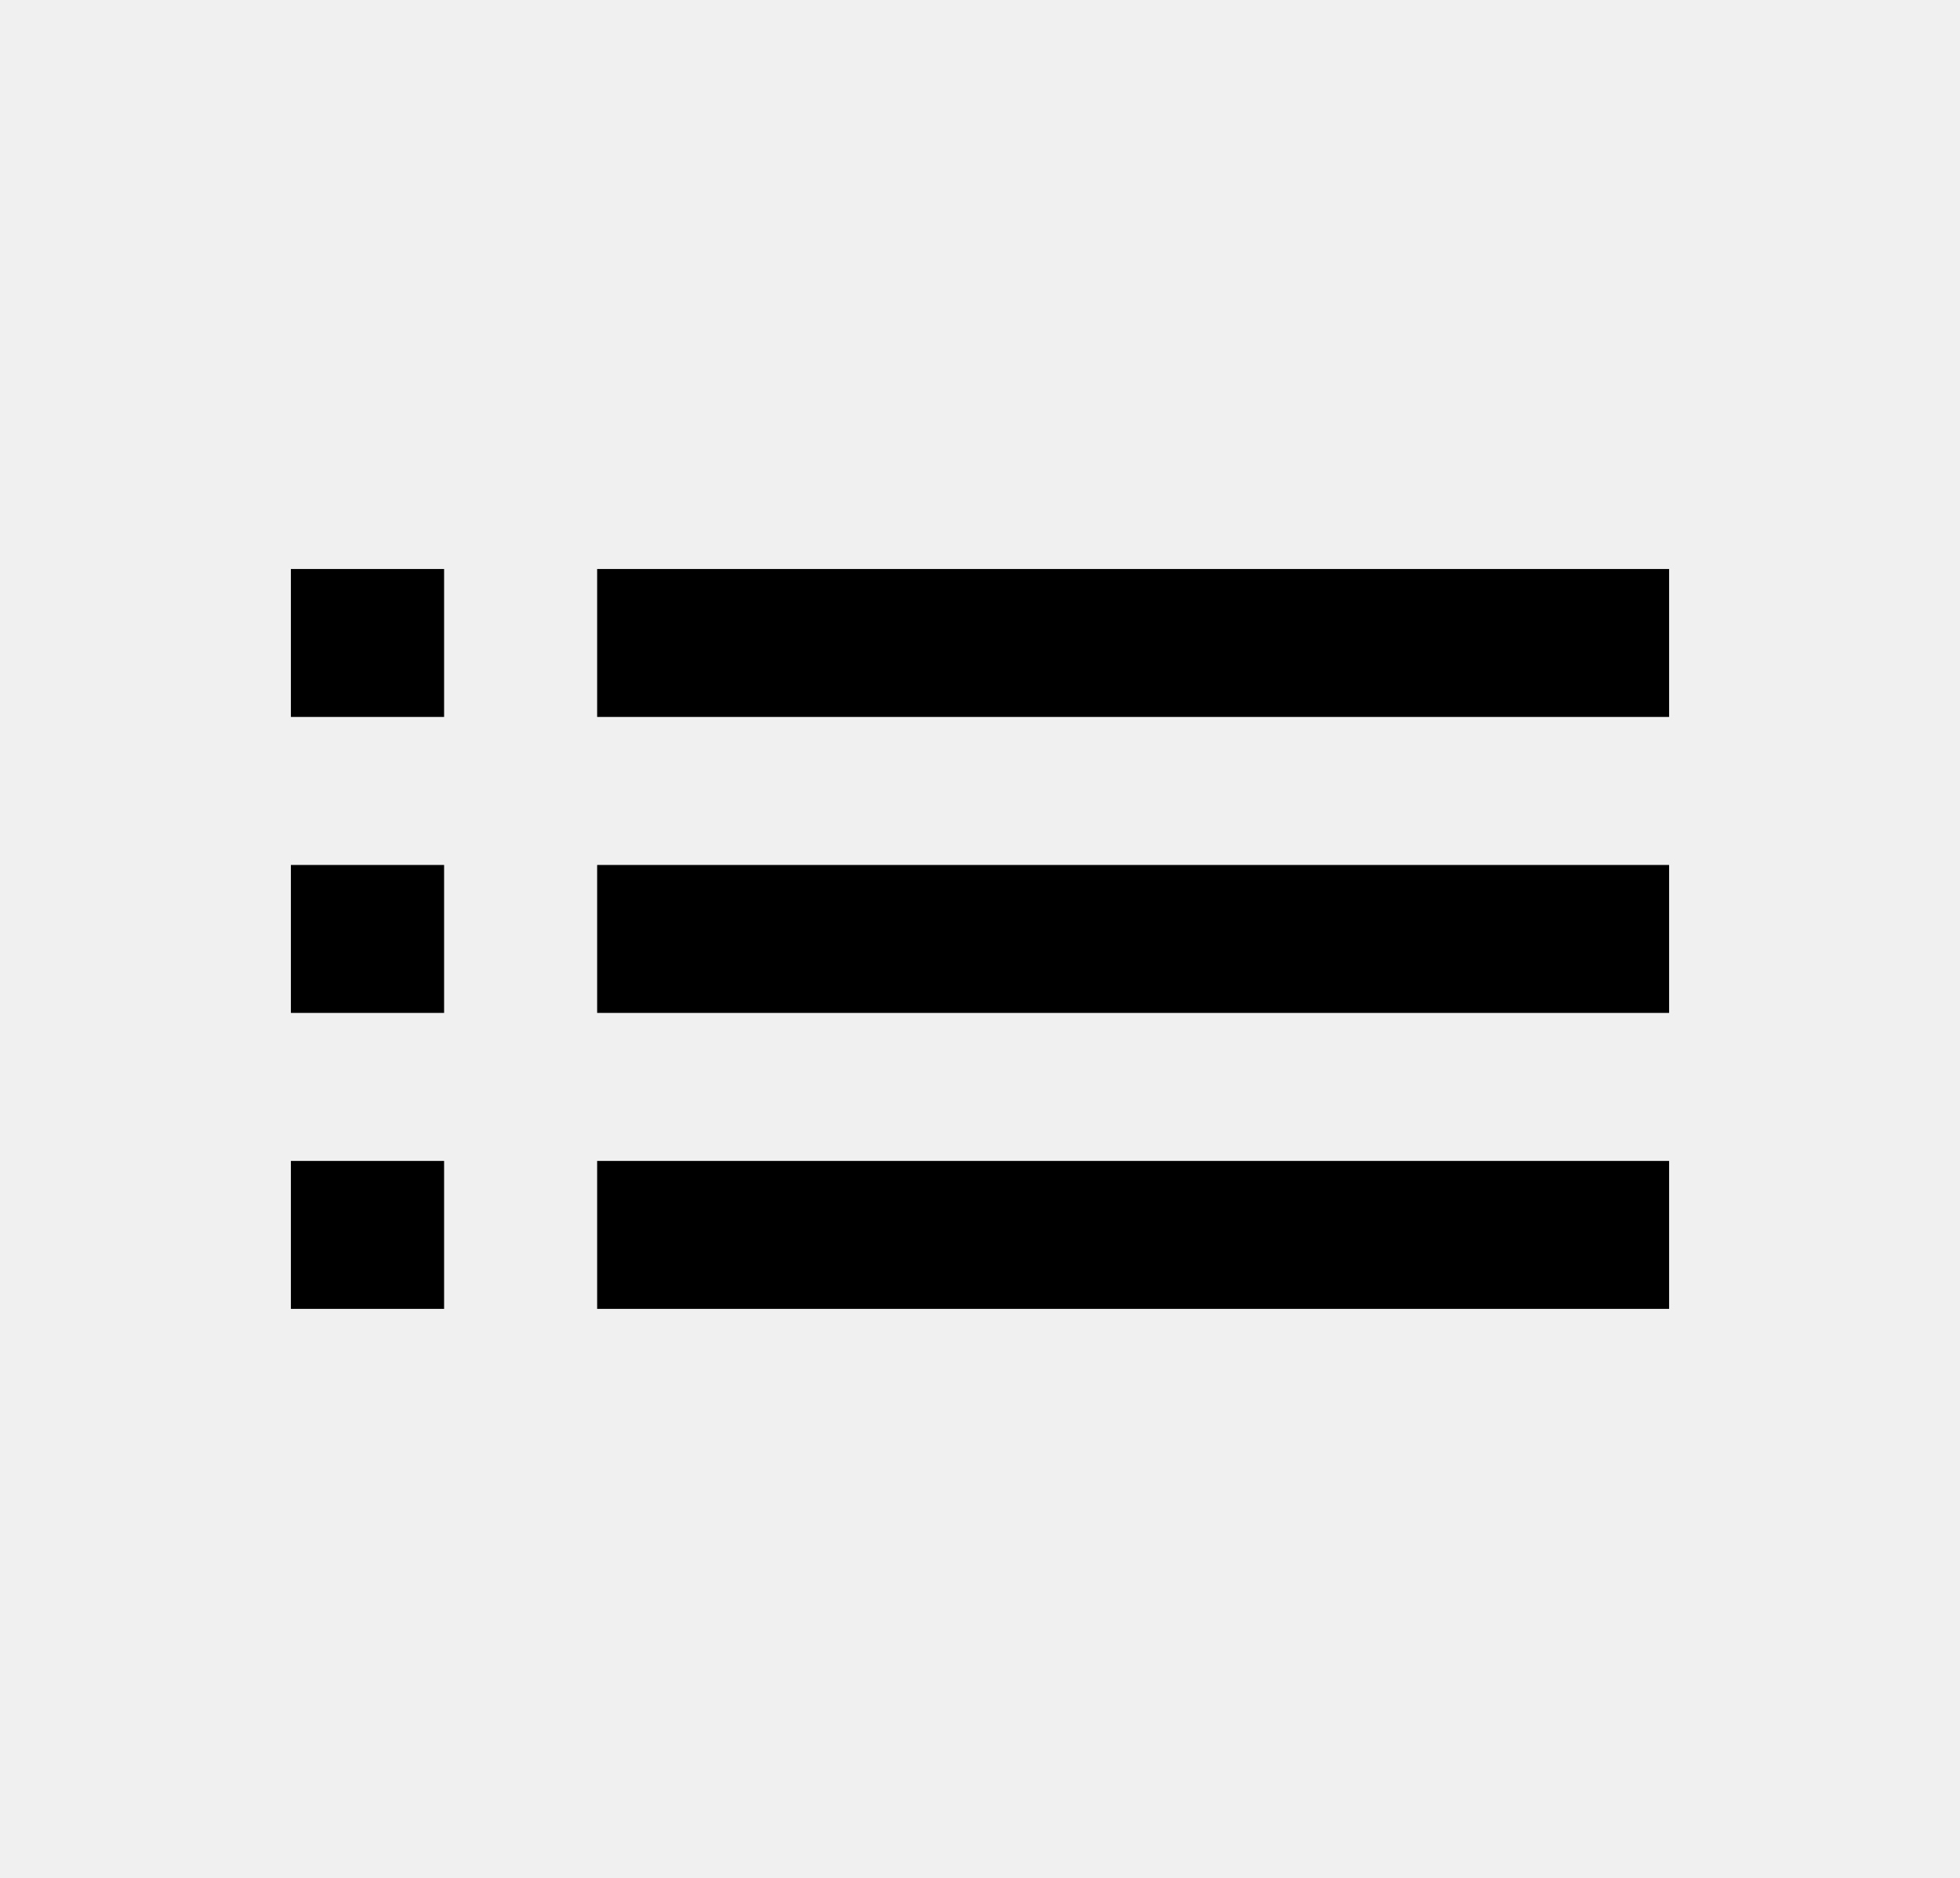
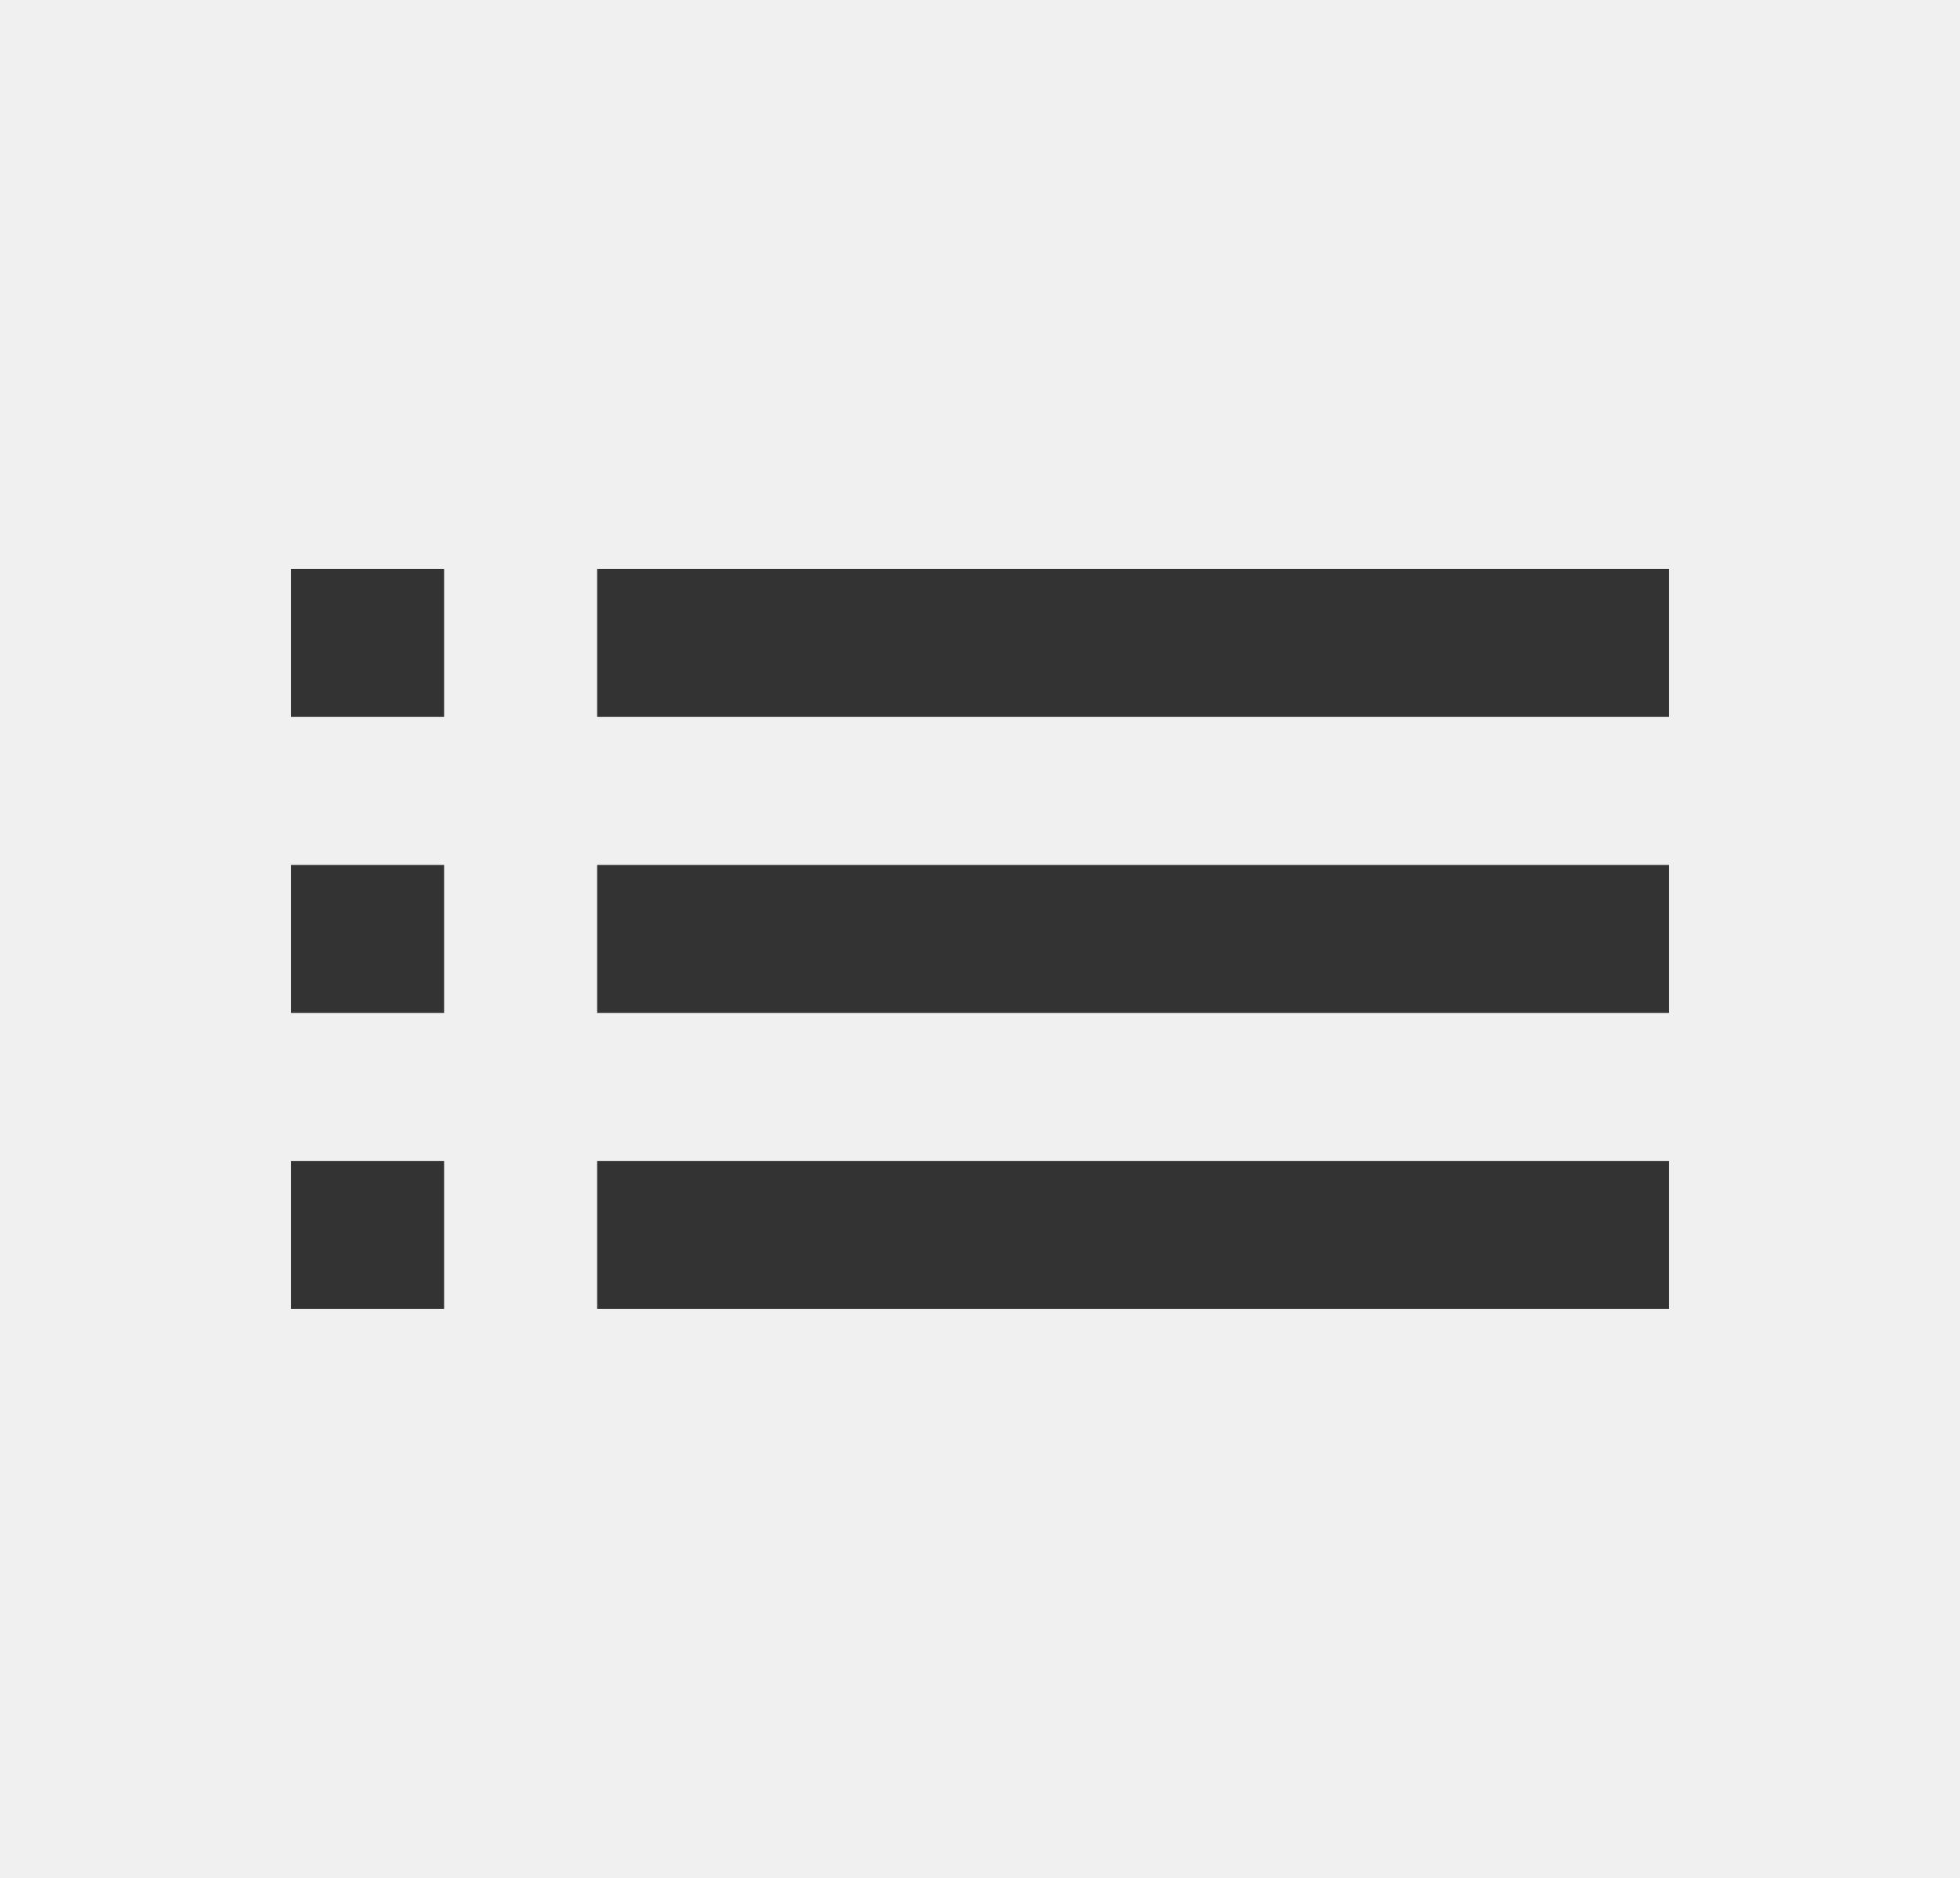
- <svg xmlns="http://www.w3.org/2000/svg" width="24" height="23" viewBox="0 0 24 23" fill="">
+ <svg xmlns="http://www.w3.org/2000/svg" width="24" height="23" viewBox="0 0 24 23" fill="none">
  <g clip-path="url(#clip0_203_357)">
-     <path d="M3.562 12.406H5.438V10.594H3.562V12.406ZM3.562 16.031H5.438V14.219H3.562V16.031ZM3.562 8.781H5.438V6.969H3.562V8.781ZM7.312 12.406H20.438V10.594H7.312V12.406ZM7.312 16.031H20.438V14.219H7.312V16.031ZM7.312 6.969V8.781H20.438V6.969H7.312Z" fill="" />
+     <path d="M3.562 12.406H5.438V10.594H3.562V12.406ZM3.562 16.031H5.438V14.219H3.562V16.031ZM3.562 8.781H5.438V6.969H3.562V8.781ZM7.312 12.406H20.438V10.594H7.312V12.406ZM7.312 16.031H20.438V14.219H7.312V16.031ZM7.312 6.969V8.781H20.438V6.969H7.312Z" fill="#333333" />
  </g>
  <defs>
    <clipPath id="clip0_203_357">
      <rect width="22.5" height="21.75" fill="white" transform="translate(0.75 0.625)" />
    </clipPath>
  </defs>
</svg>
